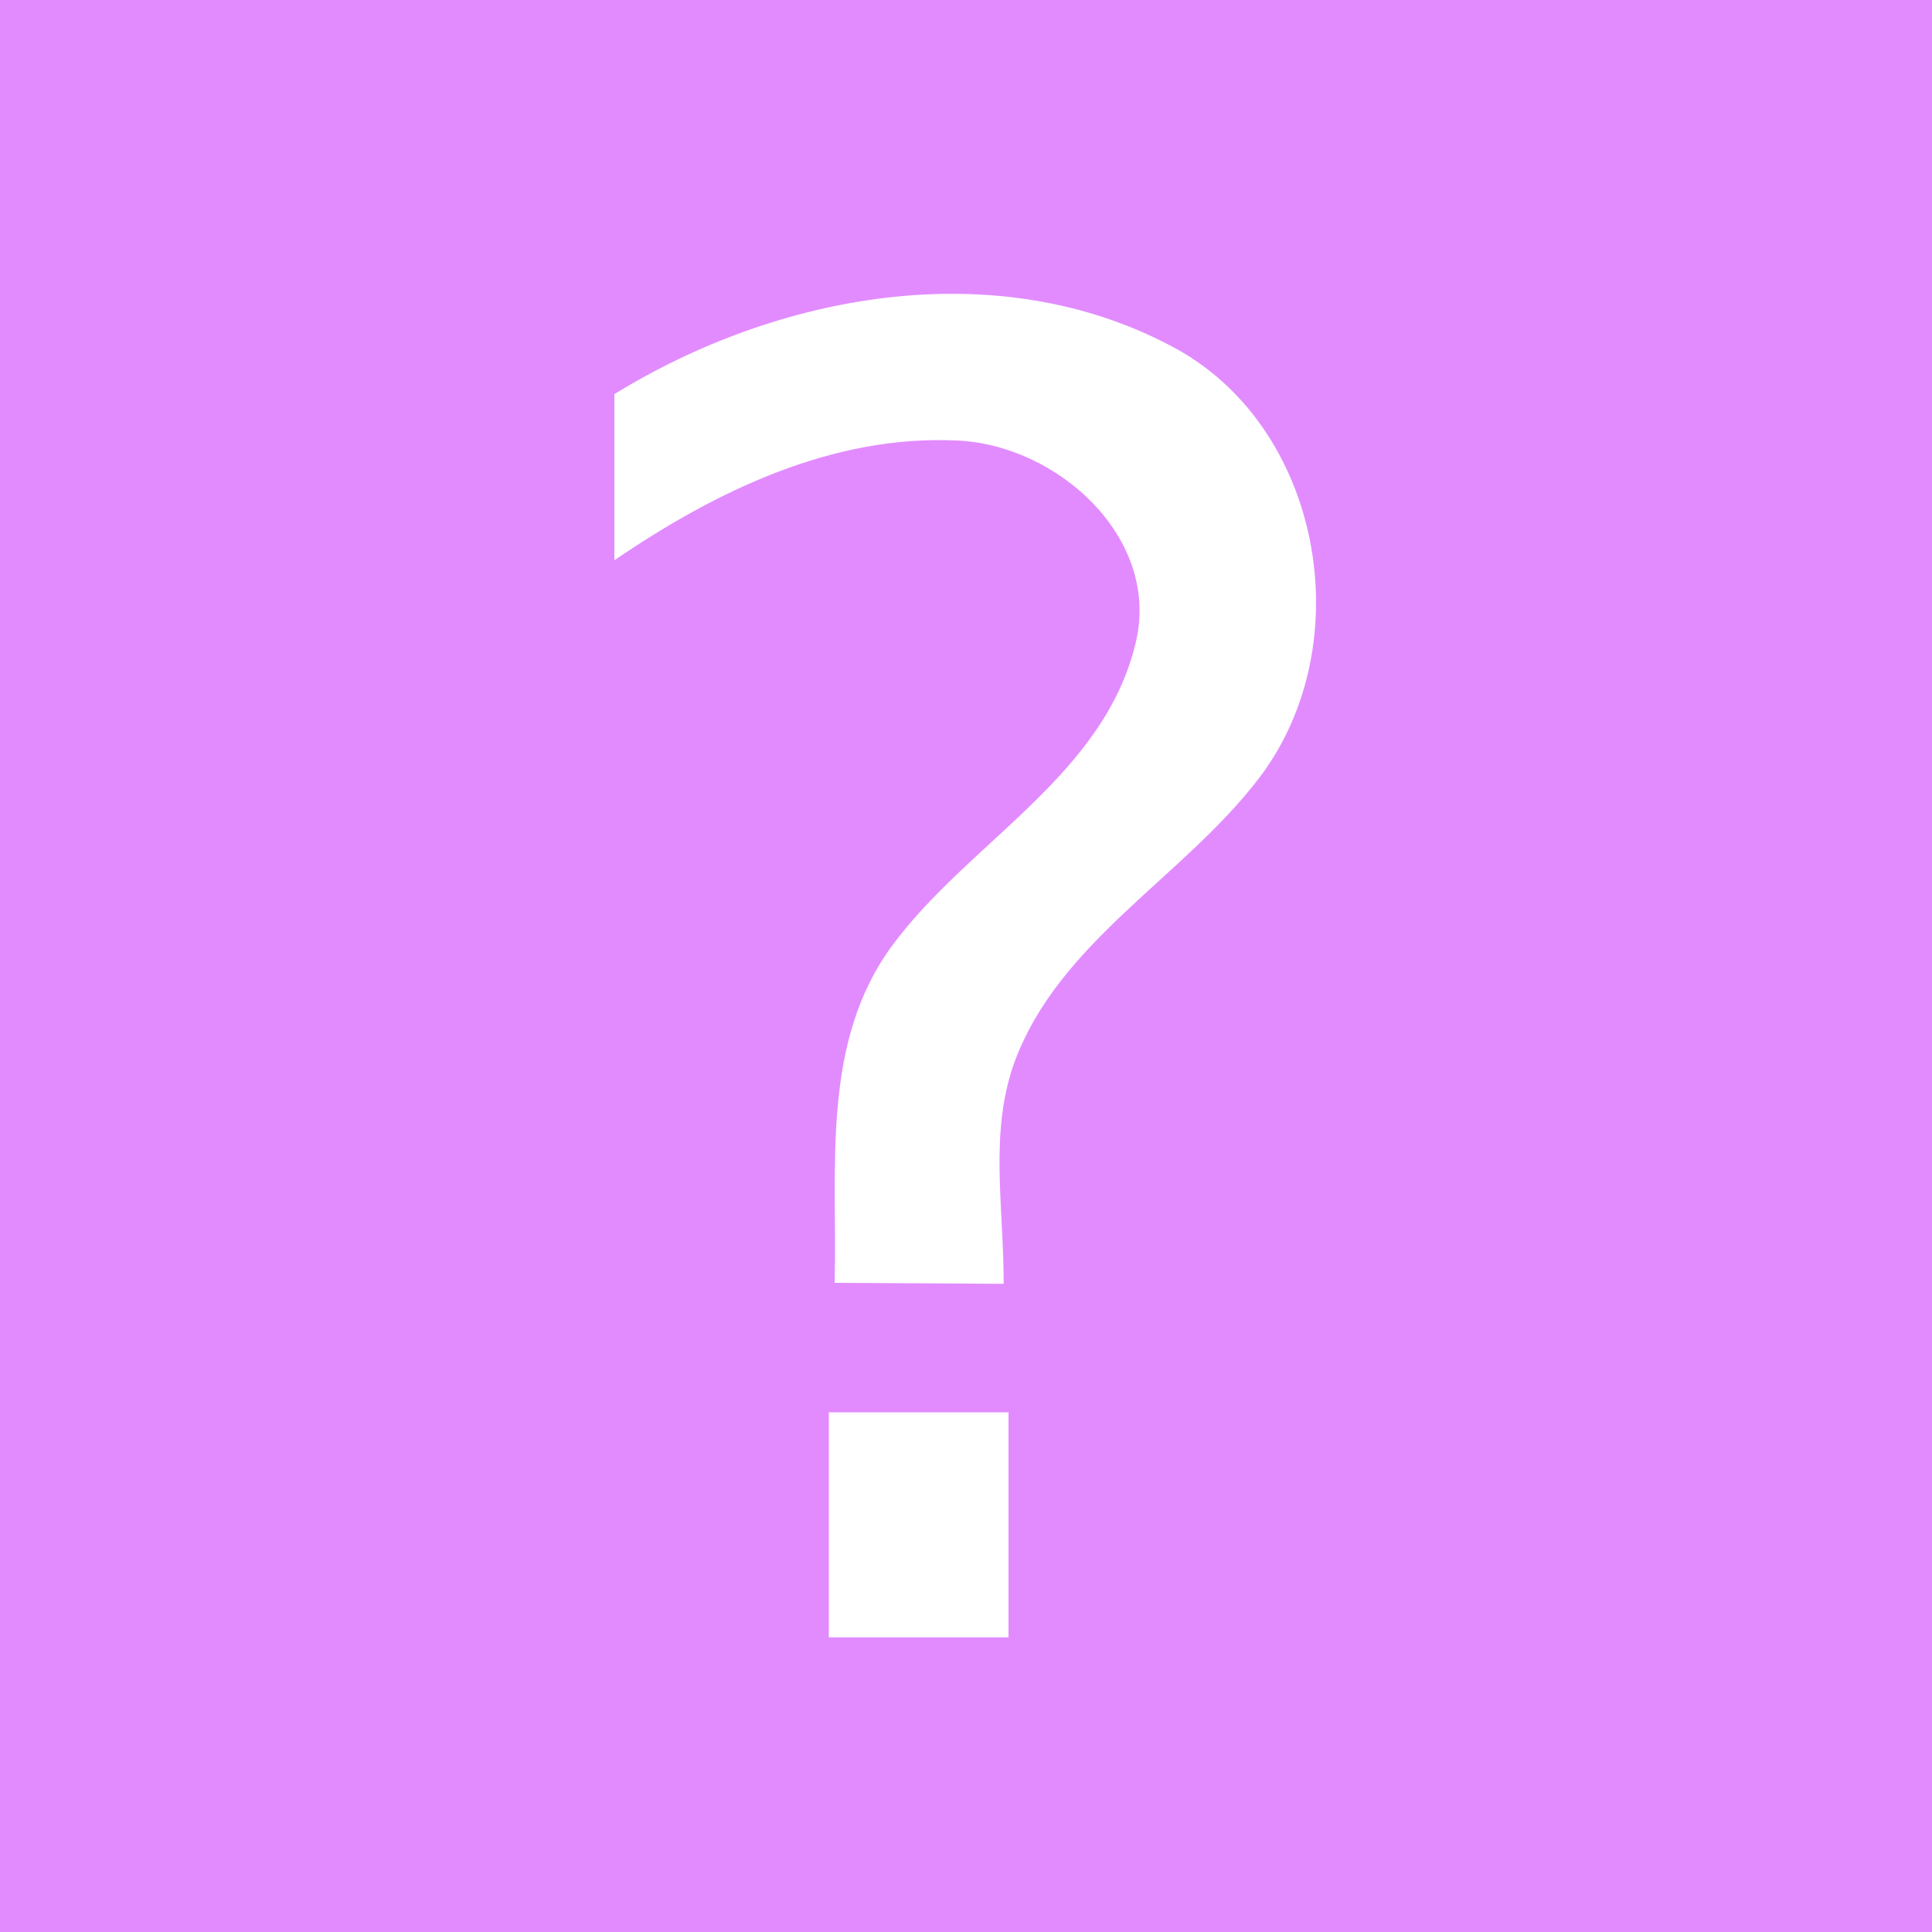
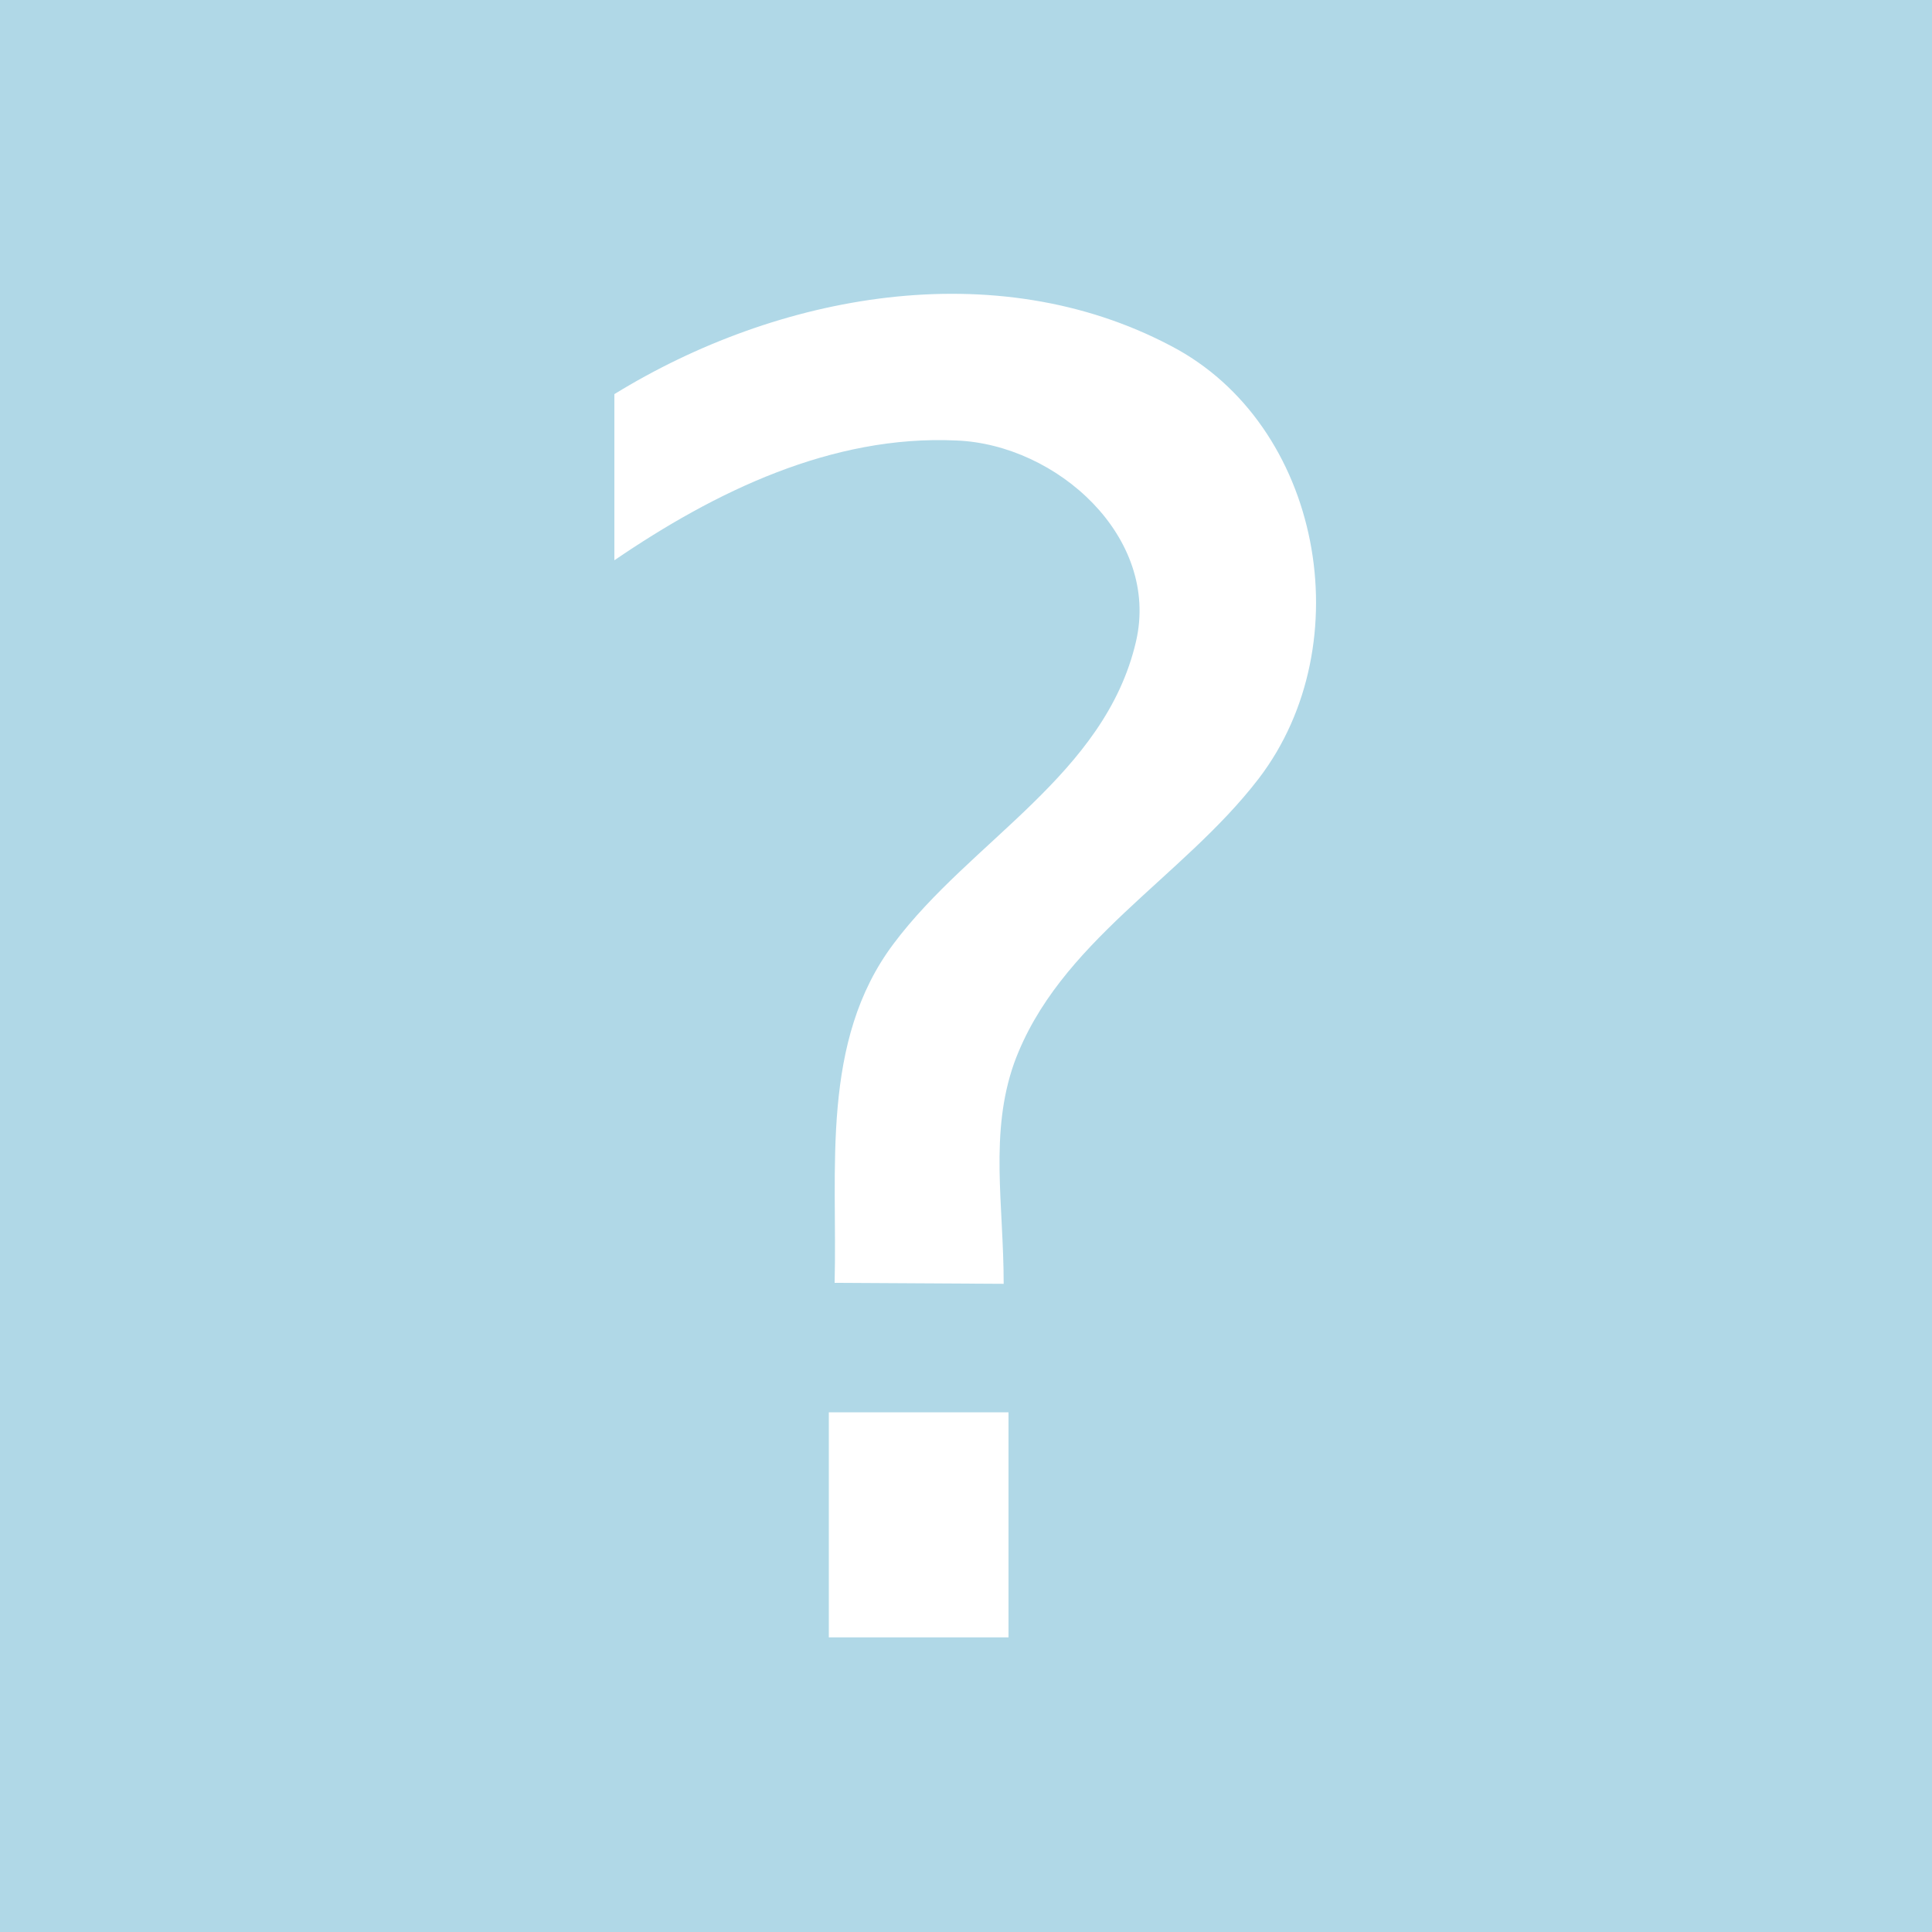
<svg xmlns="http://www.w3.org/2000/svg" width="200" height="200" viewBox="0 0 200 200">
-   <rect height="200" width="200" fill="#e28bff" />
+   <rect height="200" width="200" fill="#b0d8e7" />
  <path fill="#fff" d="m85.8,146.2h18.6v23.3H85.8Zm0.6,-13.4C86.7,121 84.9,107.8 92.5,97.7 100.5,87 114.4,80.2 117.6,66.4 120.1,55.6 109.4,46 99,45.6 86.1,45 74,50.9 63.6,58 V 40.8c16.9,-10.4 39.4,-14.6 57.6,-5 15.6,8.1 19.8,30.81 9.1,44.8-7.9,10.3-20.7,16.9-25.3,29.4-2.6,7.3-1.1,14.7-1.1,22.9z" />
</svg>
